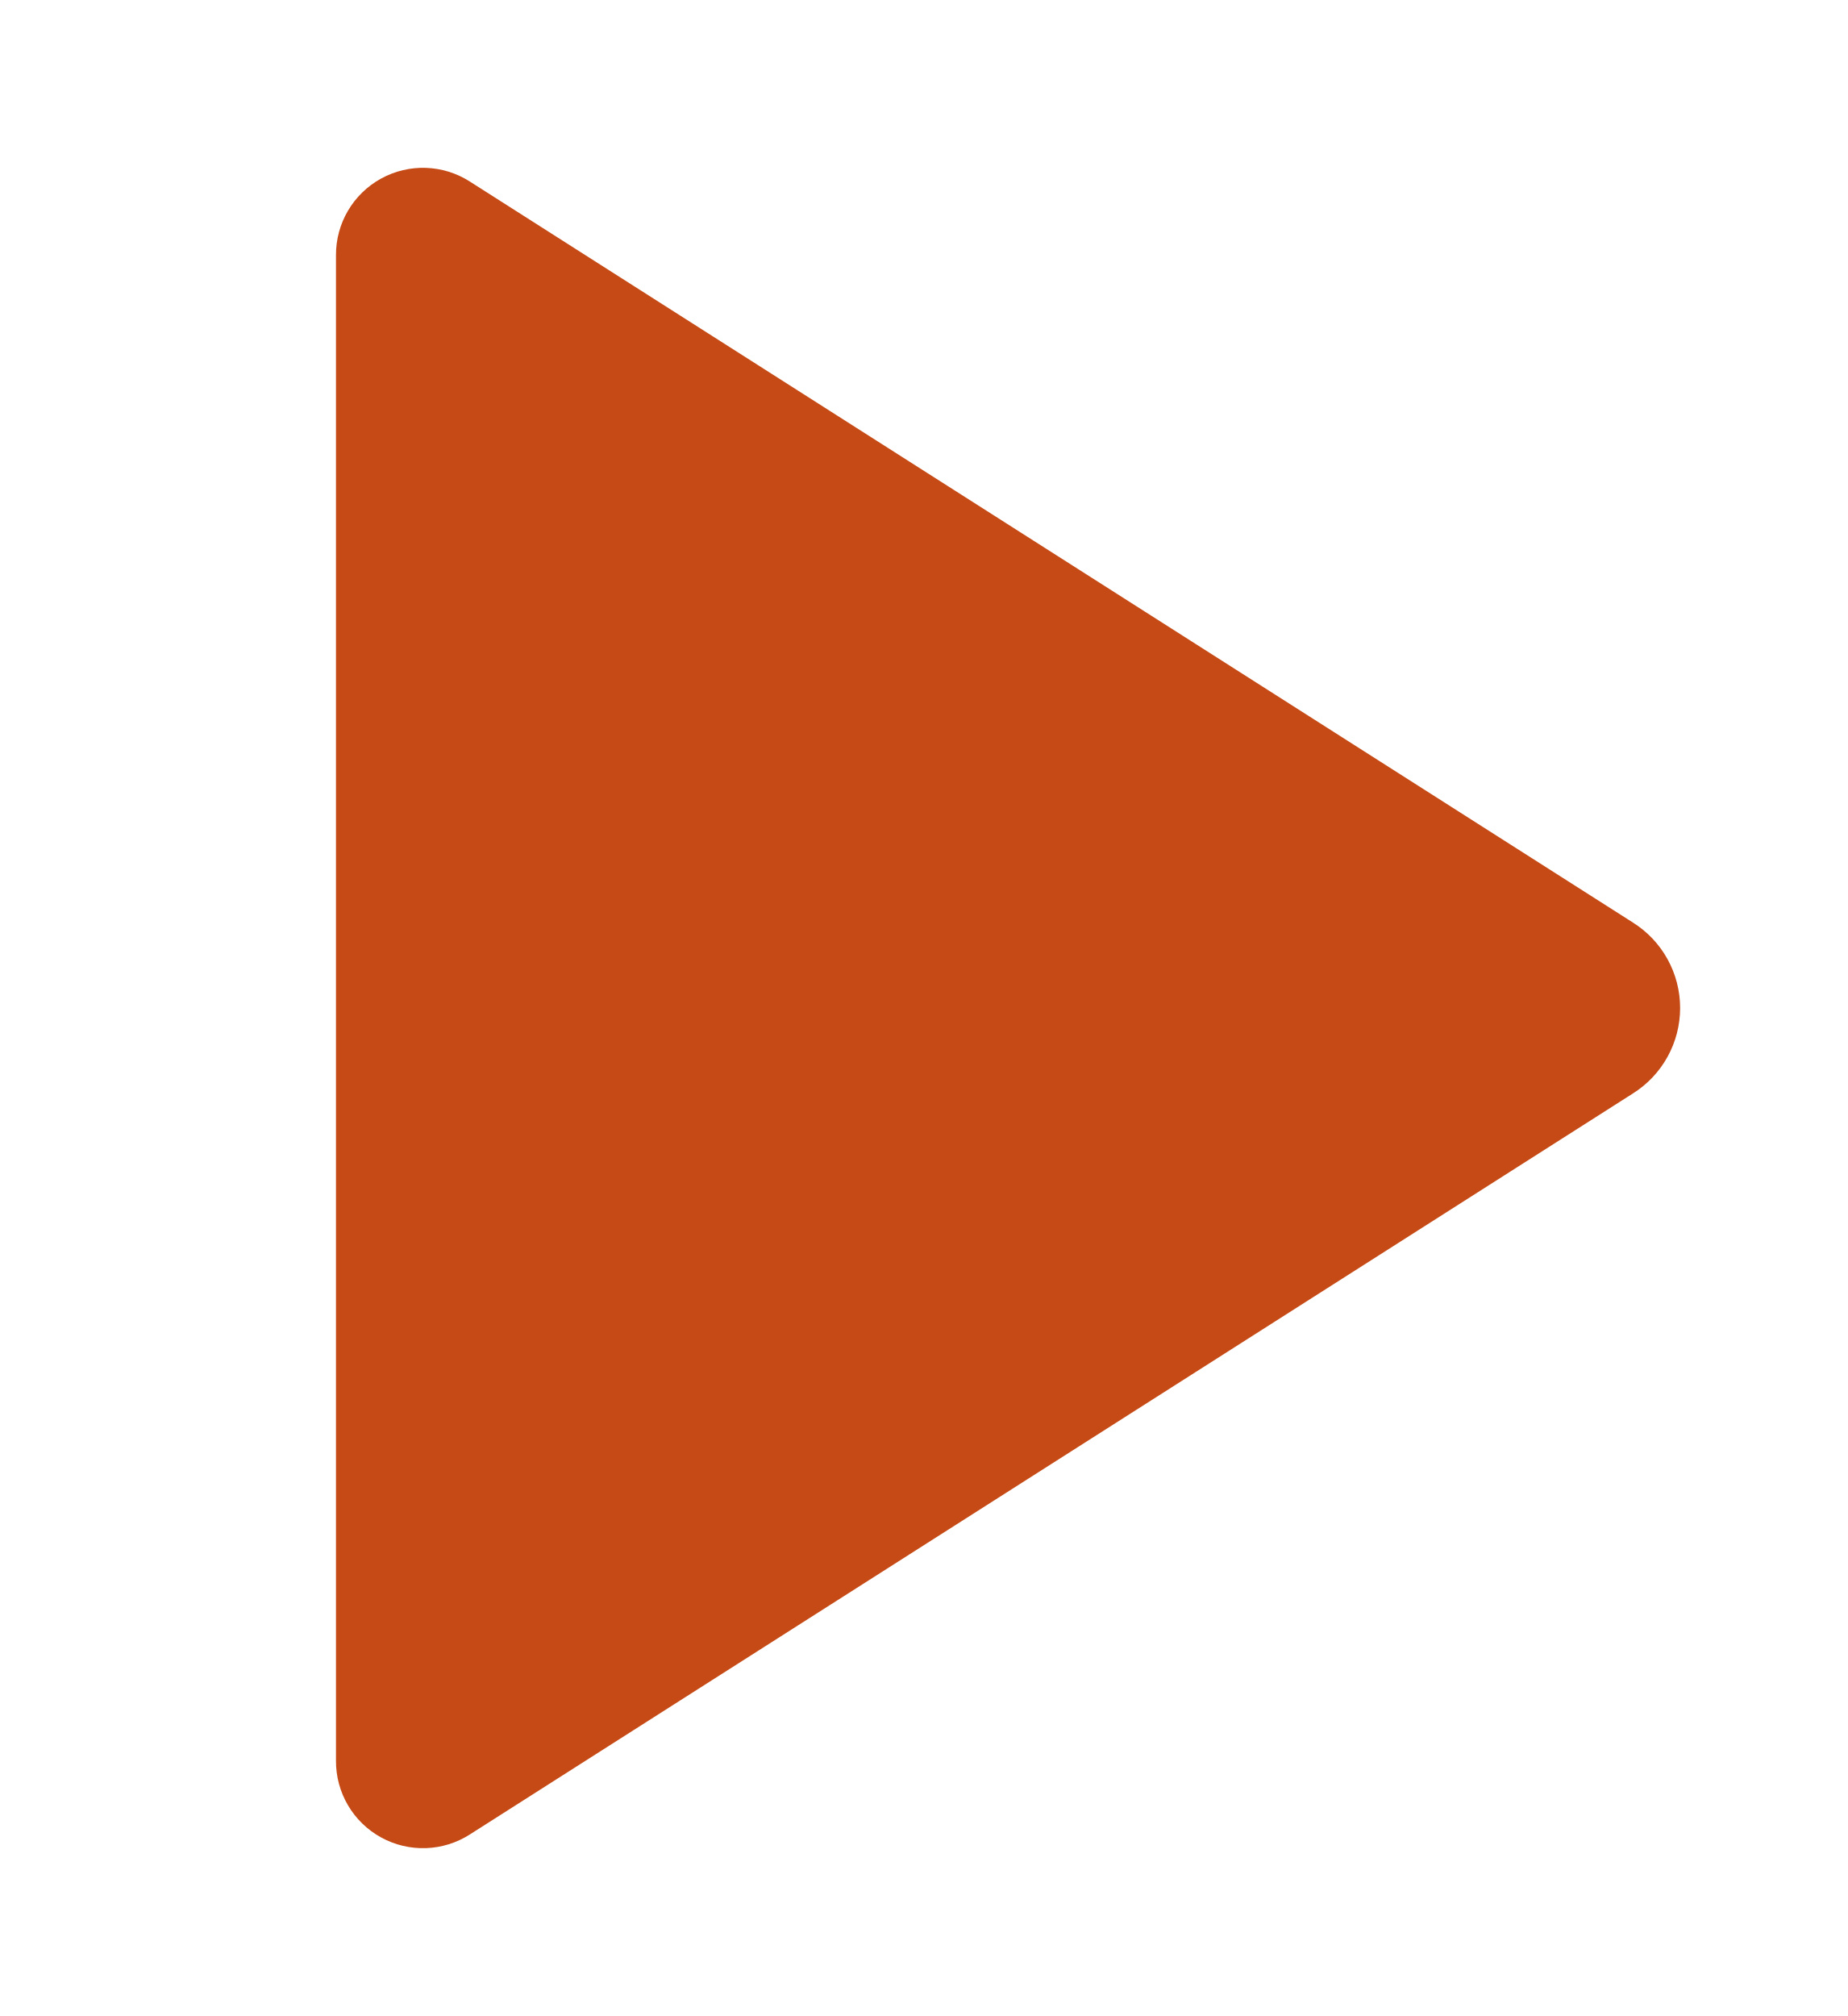
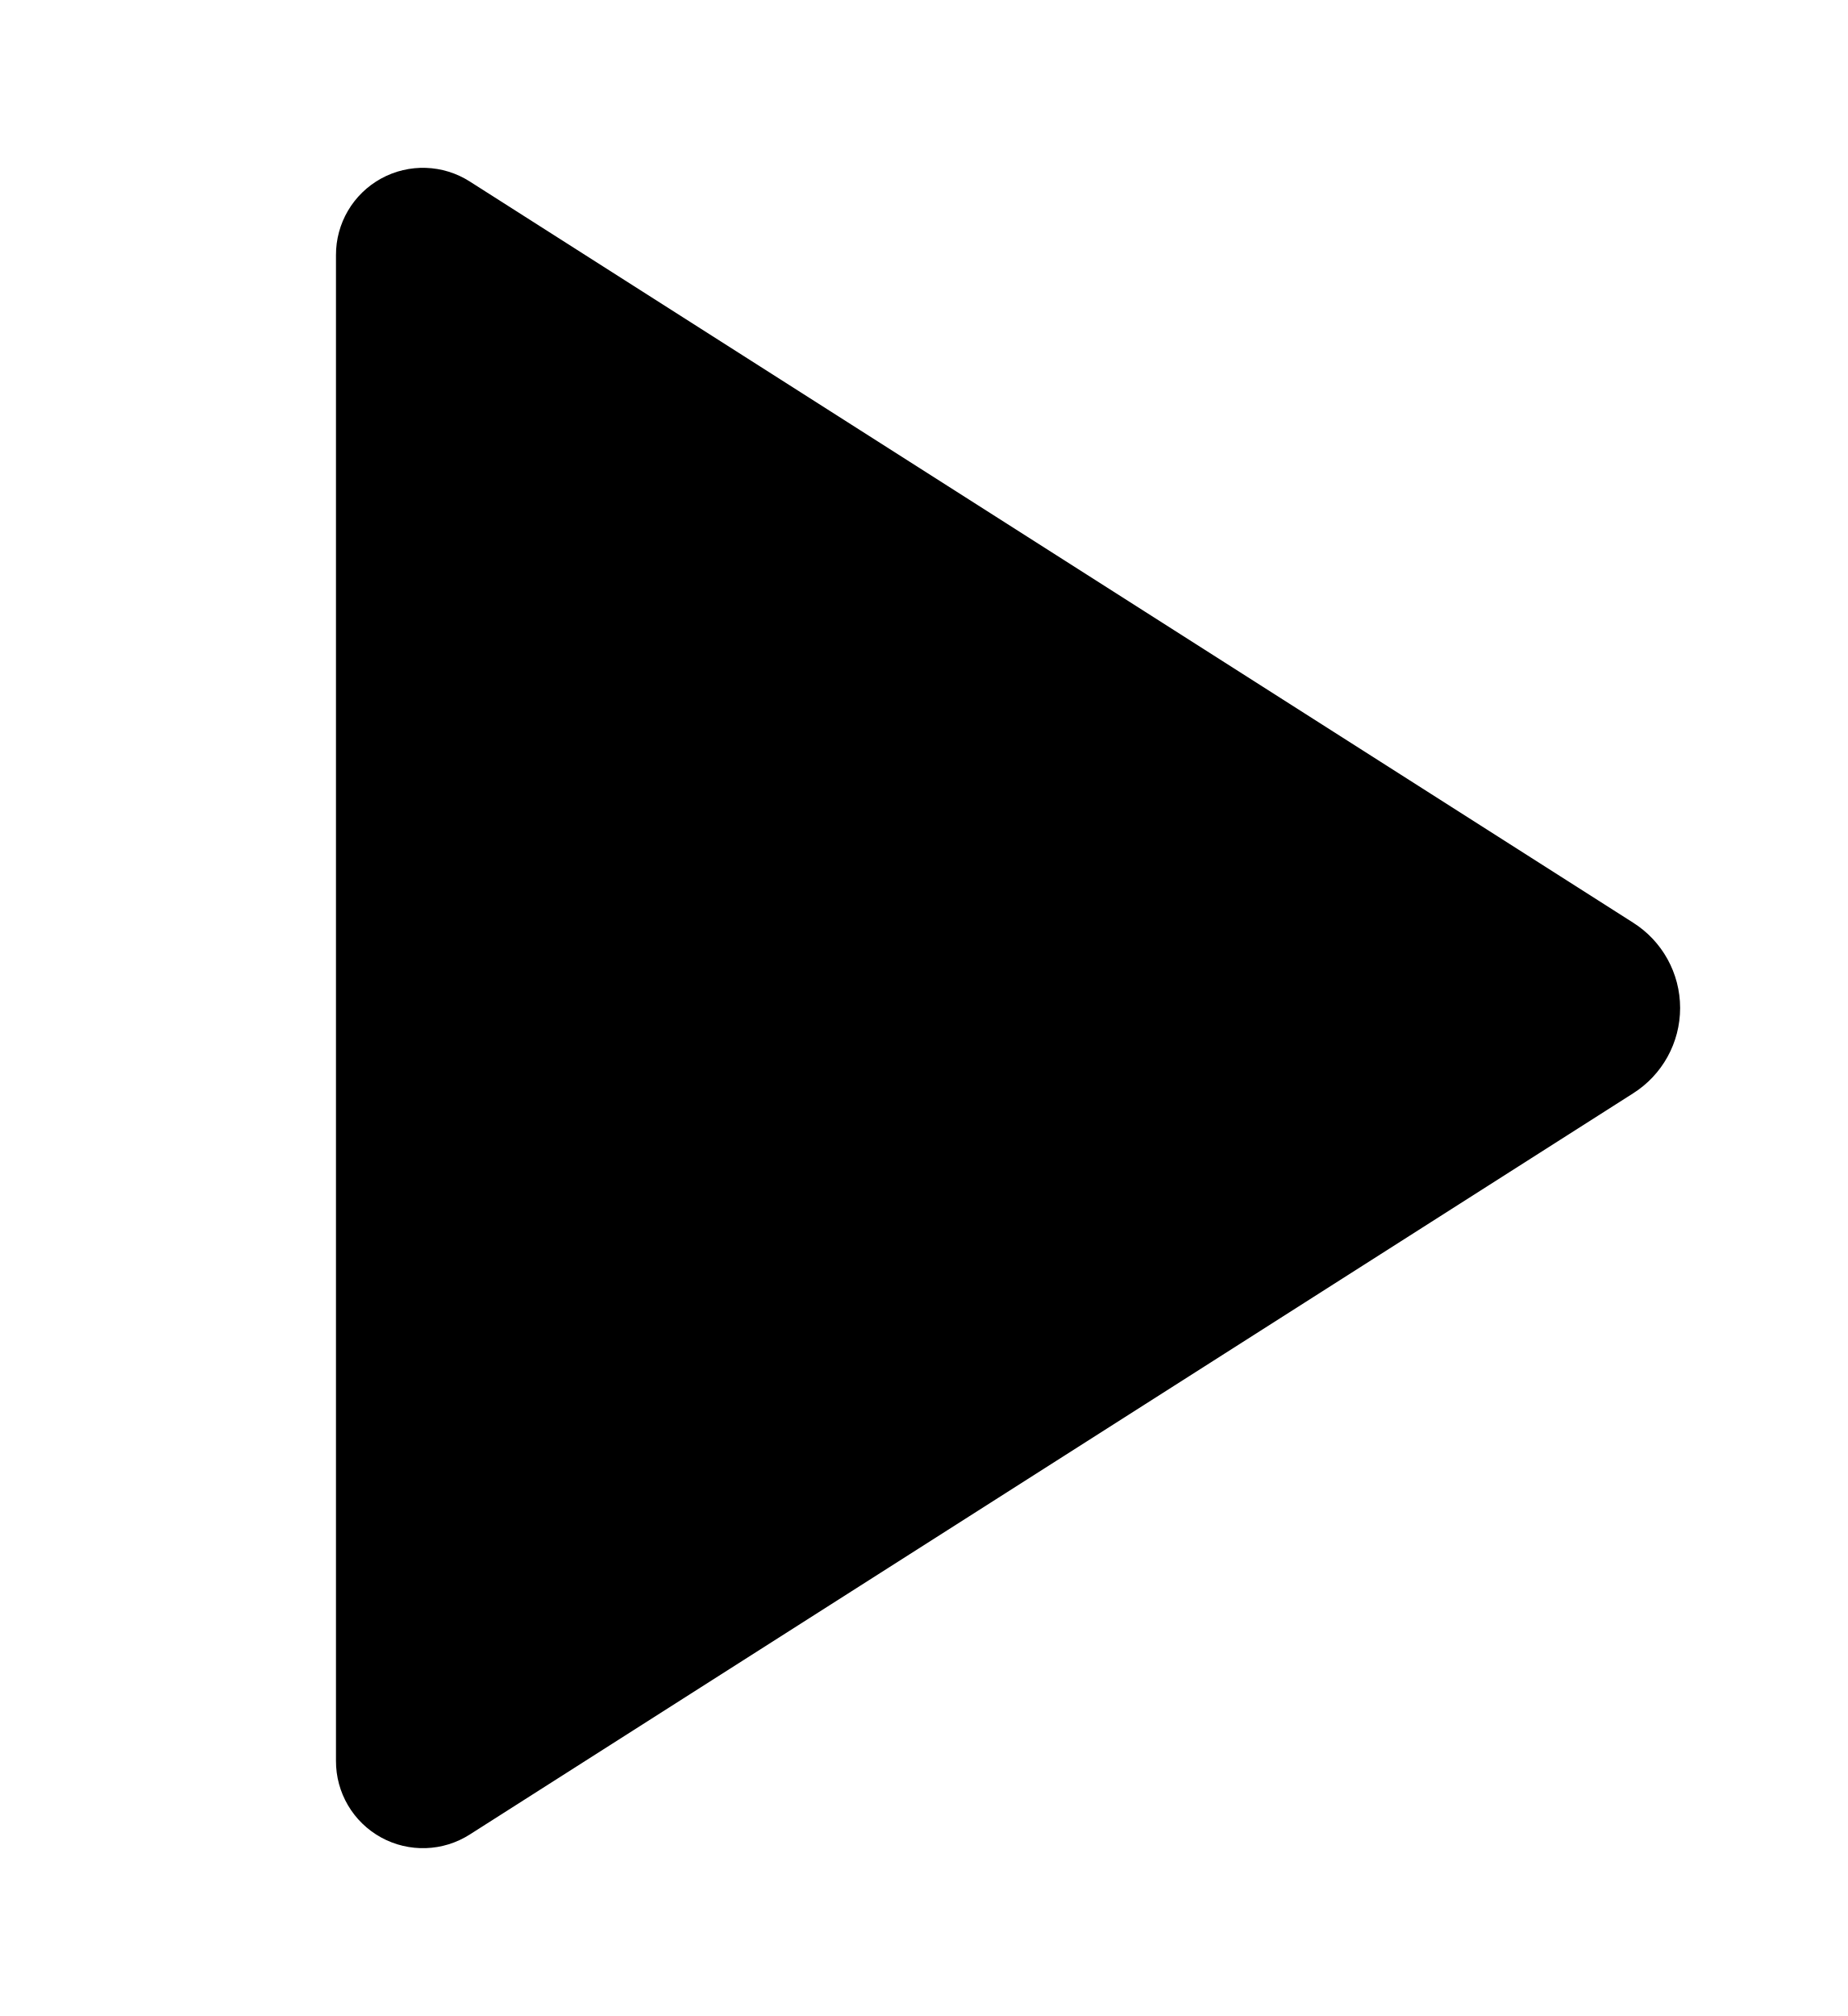
<svg xmlns="http://www.w3.org/2000/svg" width="11" height="12" viewBox="0 0 2.91 3.175" version="1.1" id="svg5">
  <defs id="defs2">
    </defs>
  <g id="layer1">
-     <path id="rect5906" style="fill:#c64a15;stroke-width:0.265;stroke-linejoin:round;stroke-miterlimit:50" d="M 0.74,0.286 2.572,1.453 a 0.159,0.159 90 0 1 0,0.269 L 0.74,2.889 A 0.137,0.137 28.751 0 1 0.529,2.773 V 0.402 A 0.137,0.137 151.249 0 1 0.74,0.286 Z" />
+     <path id="rect5906" style="stroke-width:0.265;stroke-linejoin:round;stroke-miterlimit:50" d="M 0.74,0.286 2.572,1.453 a 0.159,0.159 90 0 1 0,0.269 L 0.74,2.889 A 0.137,0.137 28.751 0 1 0.529,2.773 V 0.402 A 0.137,0.137 151.249 0 1 0.74,0.286 Z" />
  </g>
</svg>
